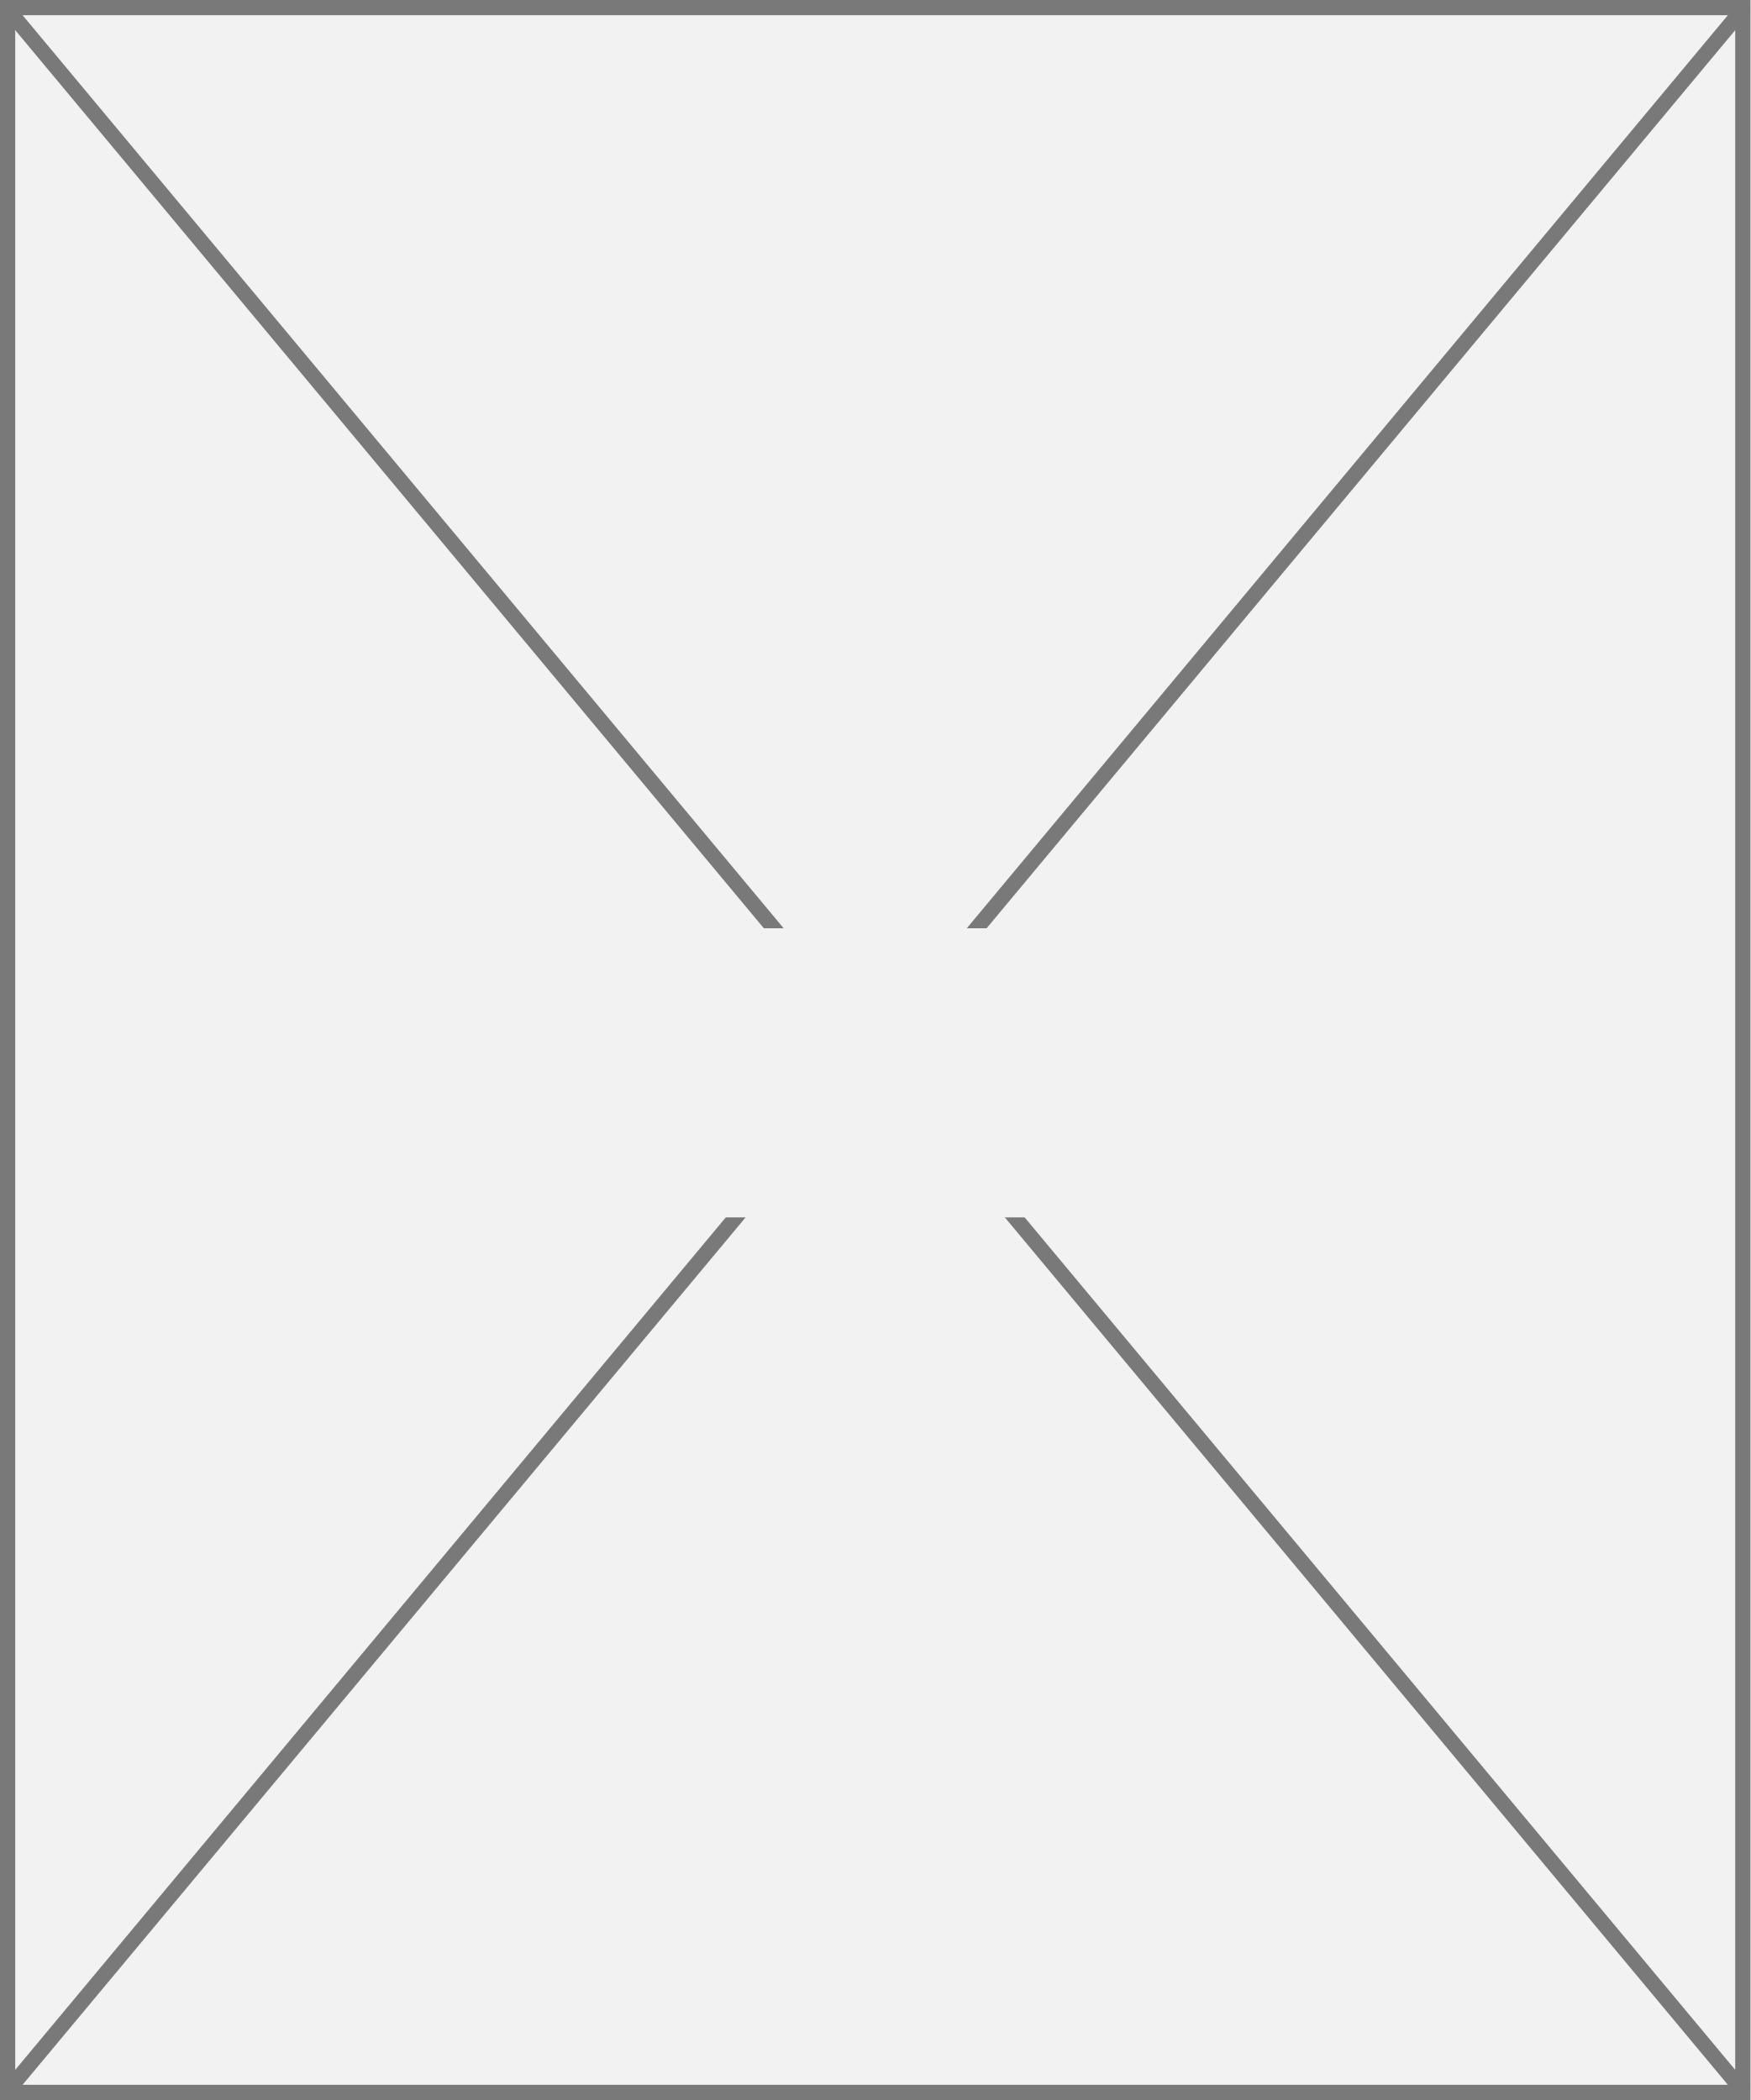
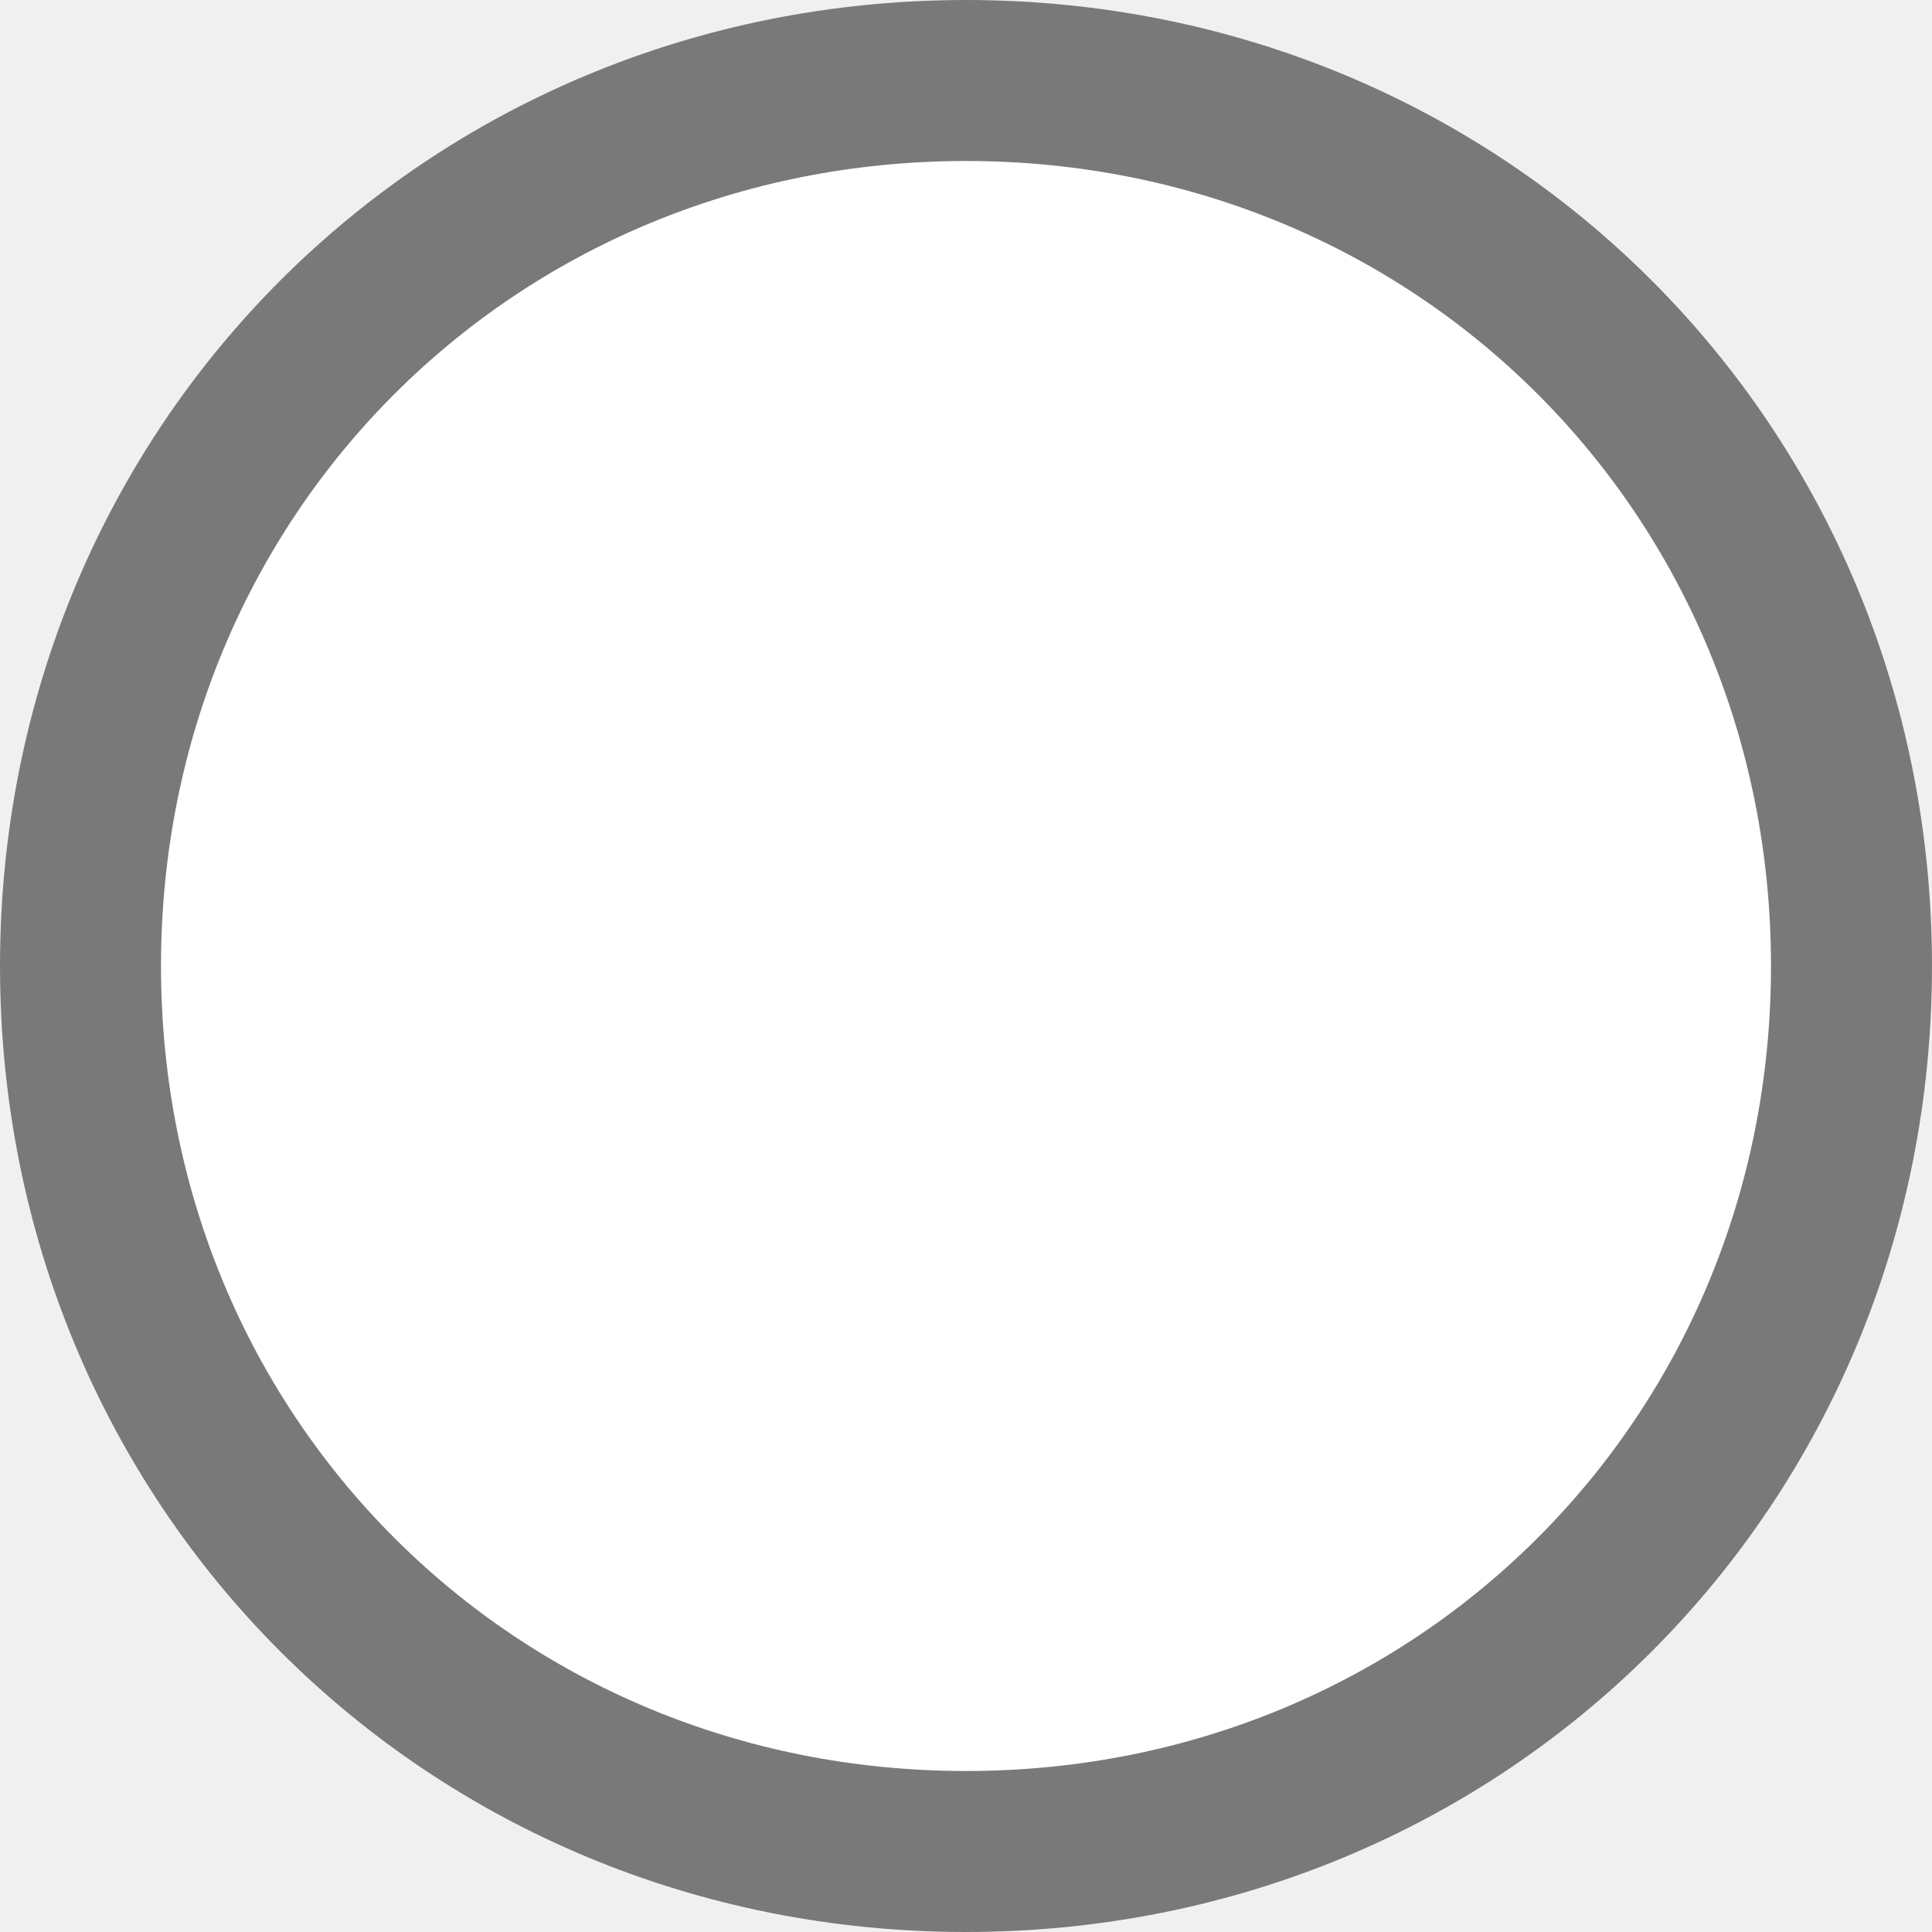
- <svg xmlns="http://www.w3.org/2000/svg" version="1.1" width="115px" height="138px">
-   <defs>
-     <mask fill="white" id="clip32">
-       <path d="M 58.5 734  L 136.5 734  L 136.5 753  L 58.5 753  Z M 39 673  L 154 673  L 154 811  L 39 811  Z " fill-rule="evenodd" />
-     </mask>
-   </defs>
-   <g transform="matrix(1 0 0 1 -39 -673 )">
-     <path d="M 39.5 673.5  L 153.5 673.5  L 153.5 810.5  L 39.5 810.5  L 39.5 673.5  Z " fill-rule="nonzero" fill="#f2f2f2" stroke="none" />
-     <path d="M 39.5 673.5  L 153.5 673.5  L 153.5 810.5  L 39.5 810.5  L 39.5 673.5  Z " stroke-width="1" stroke="#797979" fill="none" />
-     <path d="M 39.384 673.461  L 153.616 810.539  M 153.616 673.461  L 39.384 810.539  " stroke-width="1" stroke="#797979" fill="none" mask="url(#clip32)" />
-   </g>
+ <svg xmlns="http://www.w3.org/2000/svg" version="1.1" width="12px" height="12px" viewBox="450 209.5  12 12">
+   <path d="M 456 209.5  C 459.36 209.5  462 212.14  462 215.5  C 462 218.86  459.36 221.5  456 221.5  C 452.64 221.5  450 218.86  450 215.5  C 450 212.14  452.64 209.5  456 209.5  Z " fill-rule="nonzero" fill="#ffffff" stroke="none" />
+   <path d="M 456 210  C 459.08 210  461.5 212.42  461.5 215.5  C 461.5 218.58  459.08 221  456 221  C 452.92 221  450.5 218.58  450.5 215.5  C 450.5 212.42  452.92 210  456 210  Z " stroke-width="1" stroke="#797979" fill="none" />
</svg>
